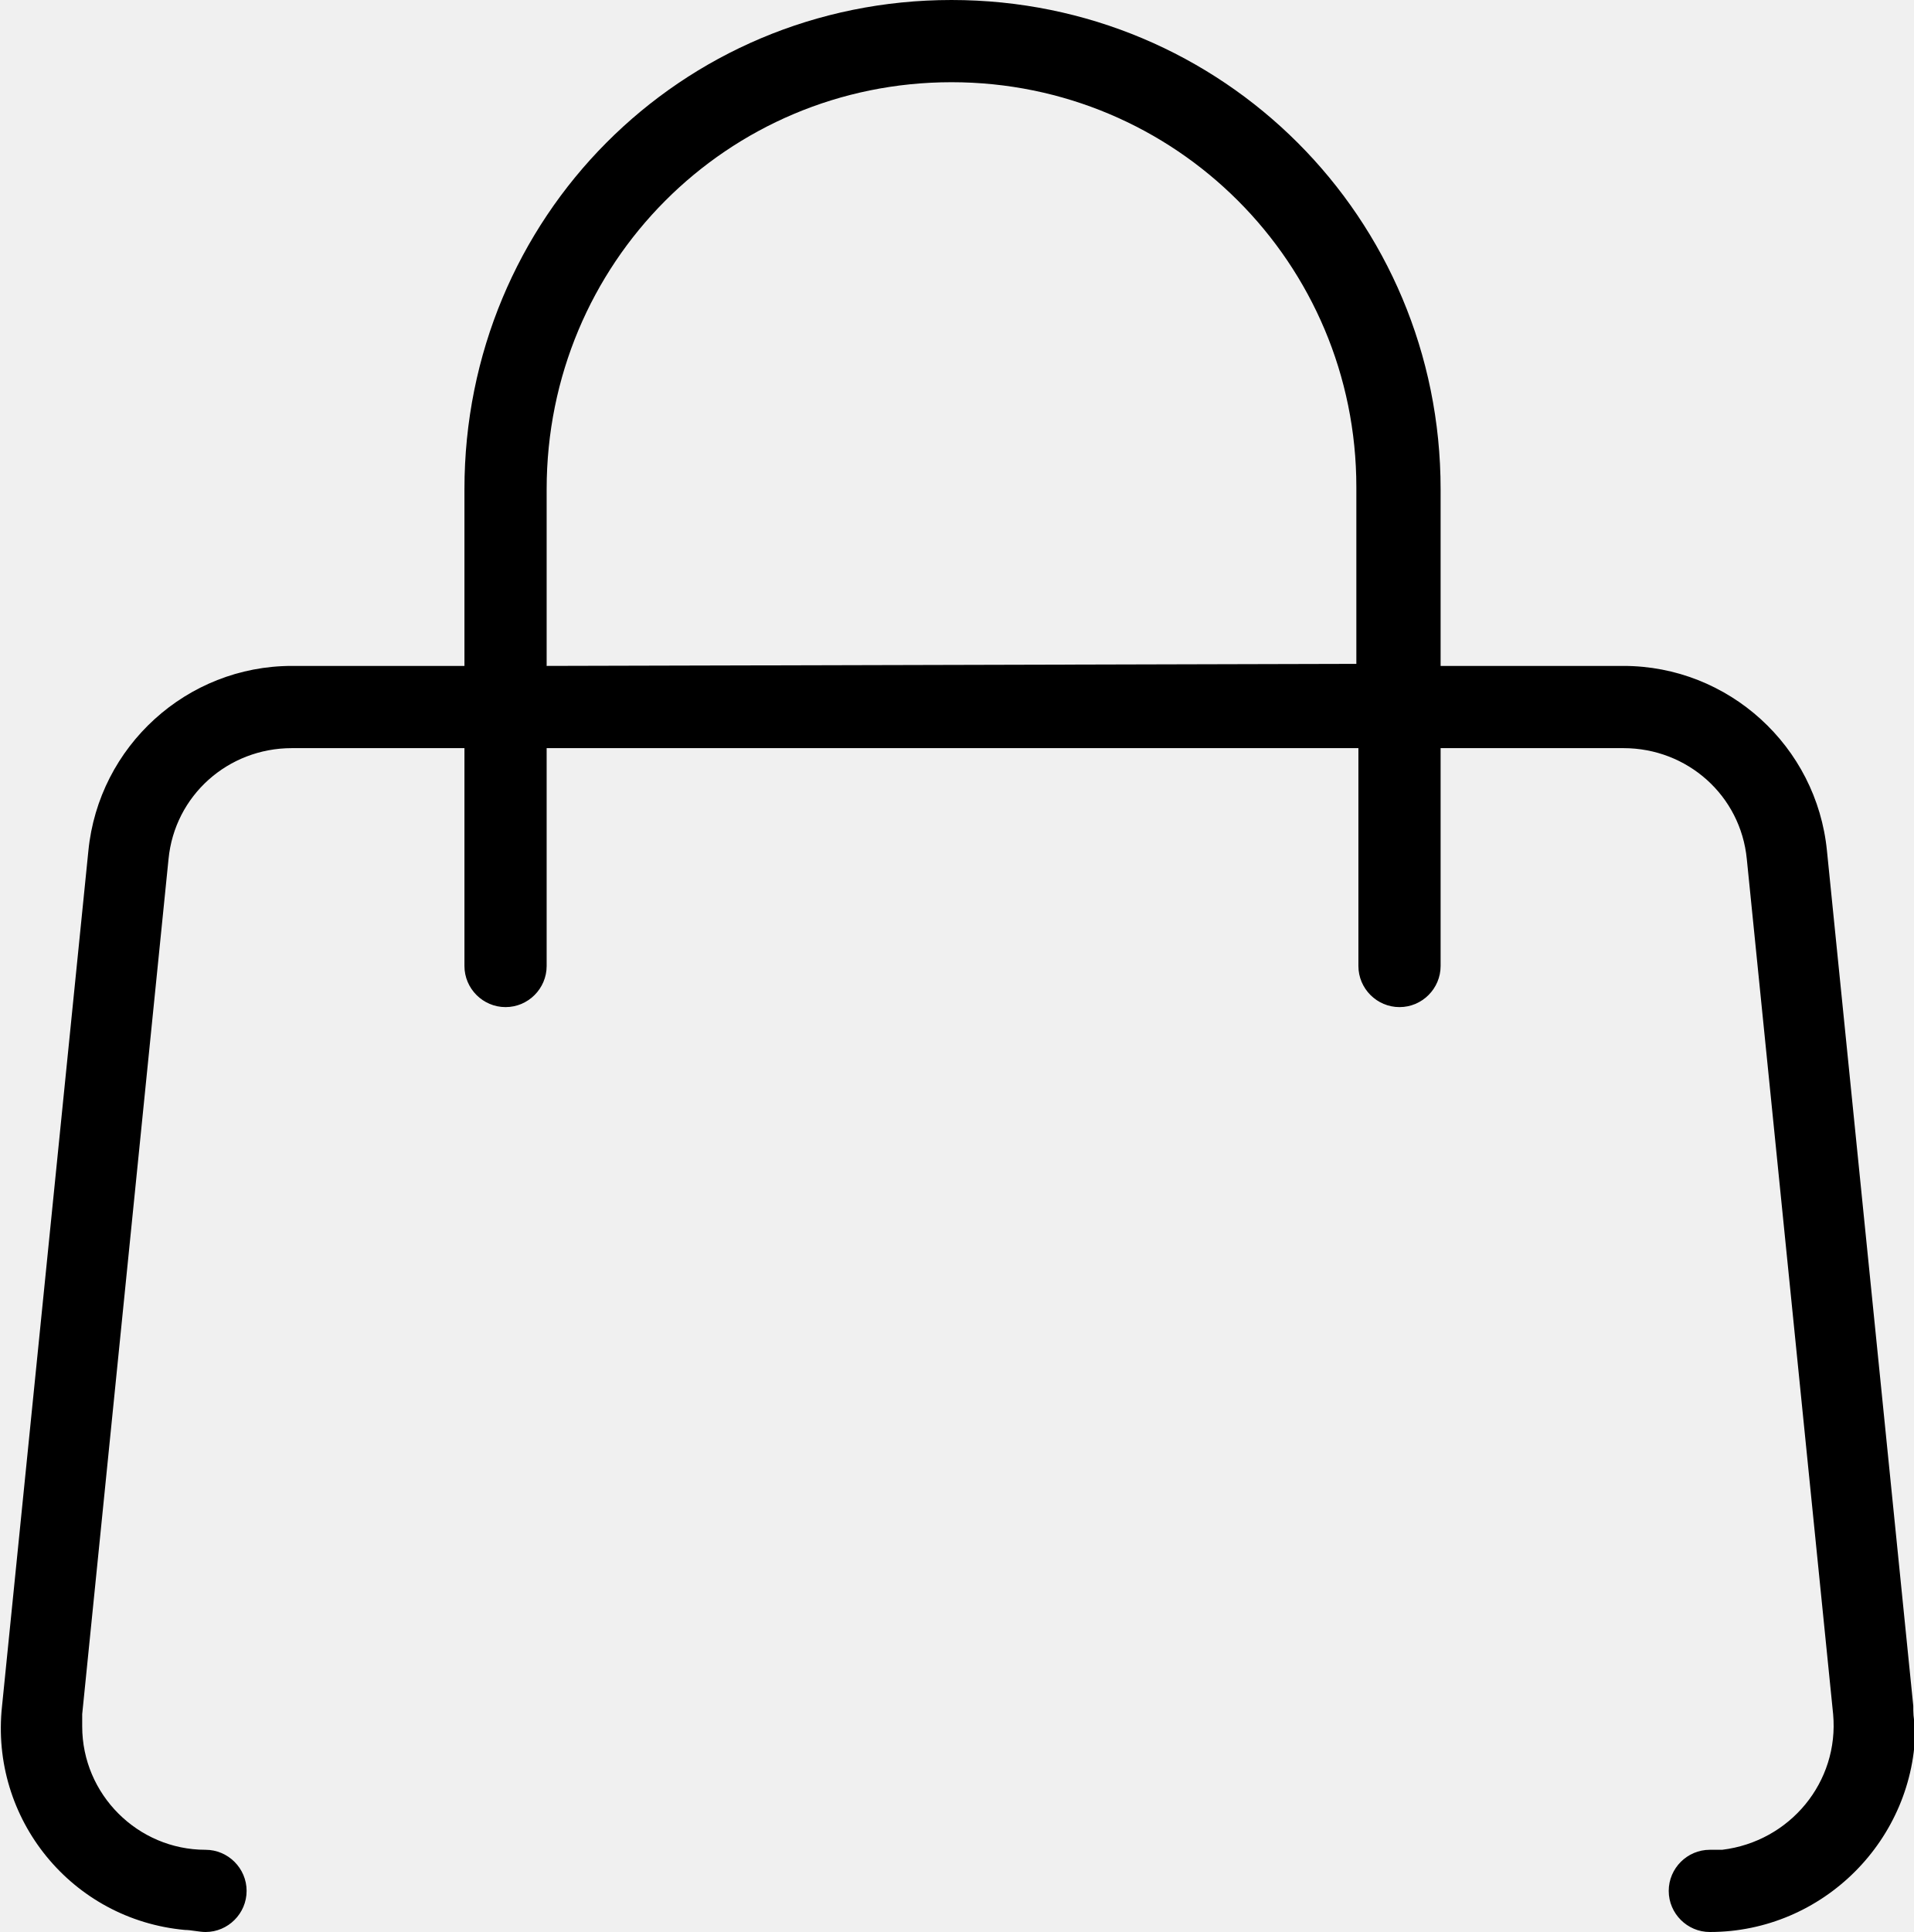
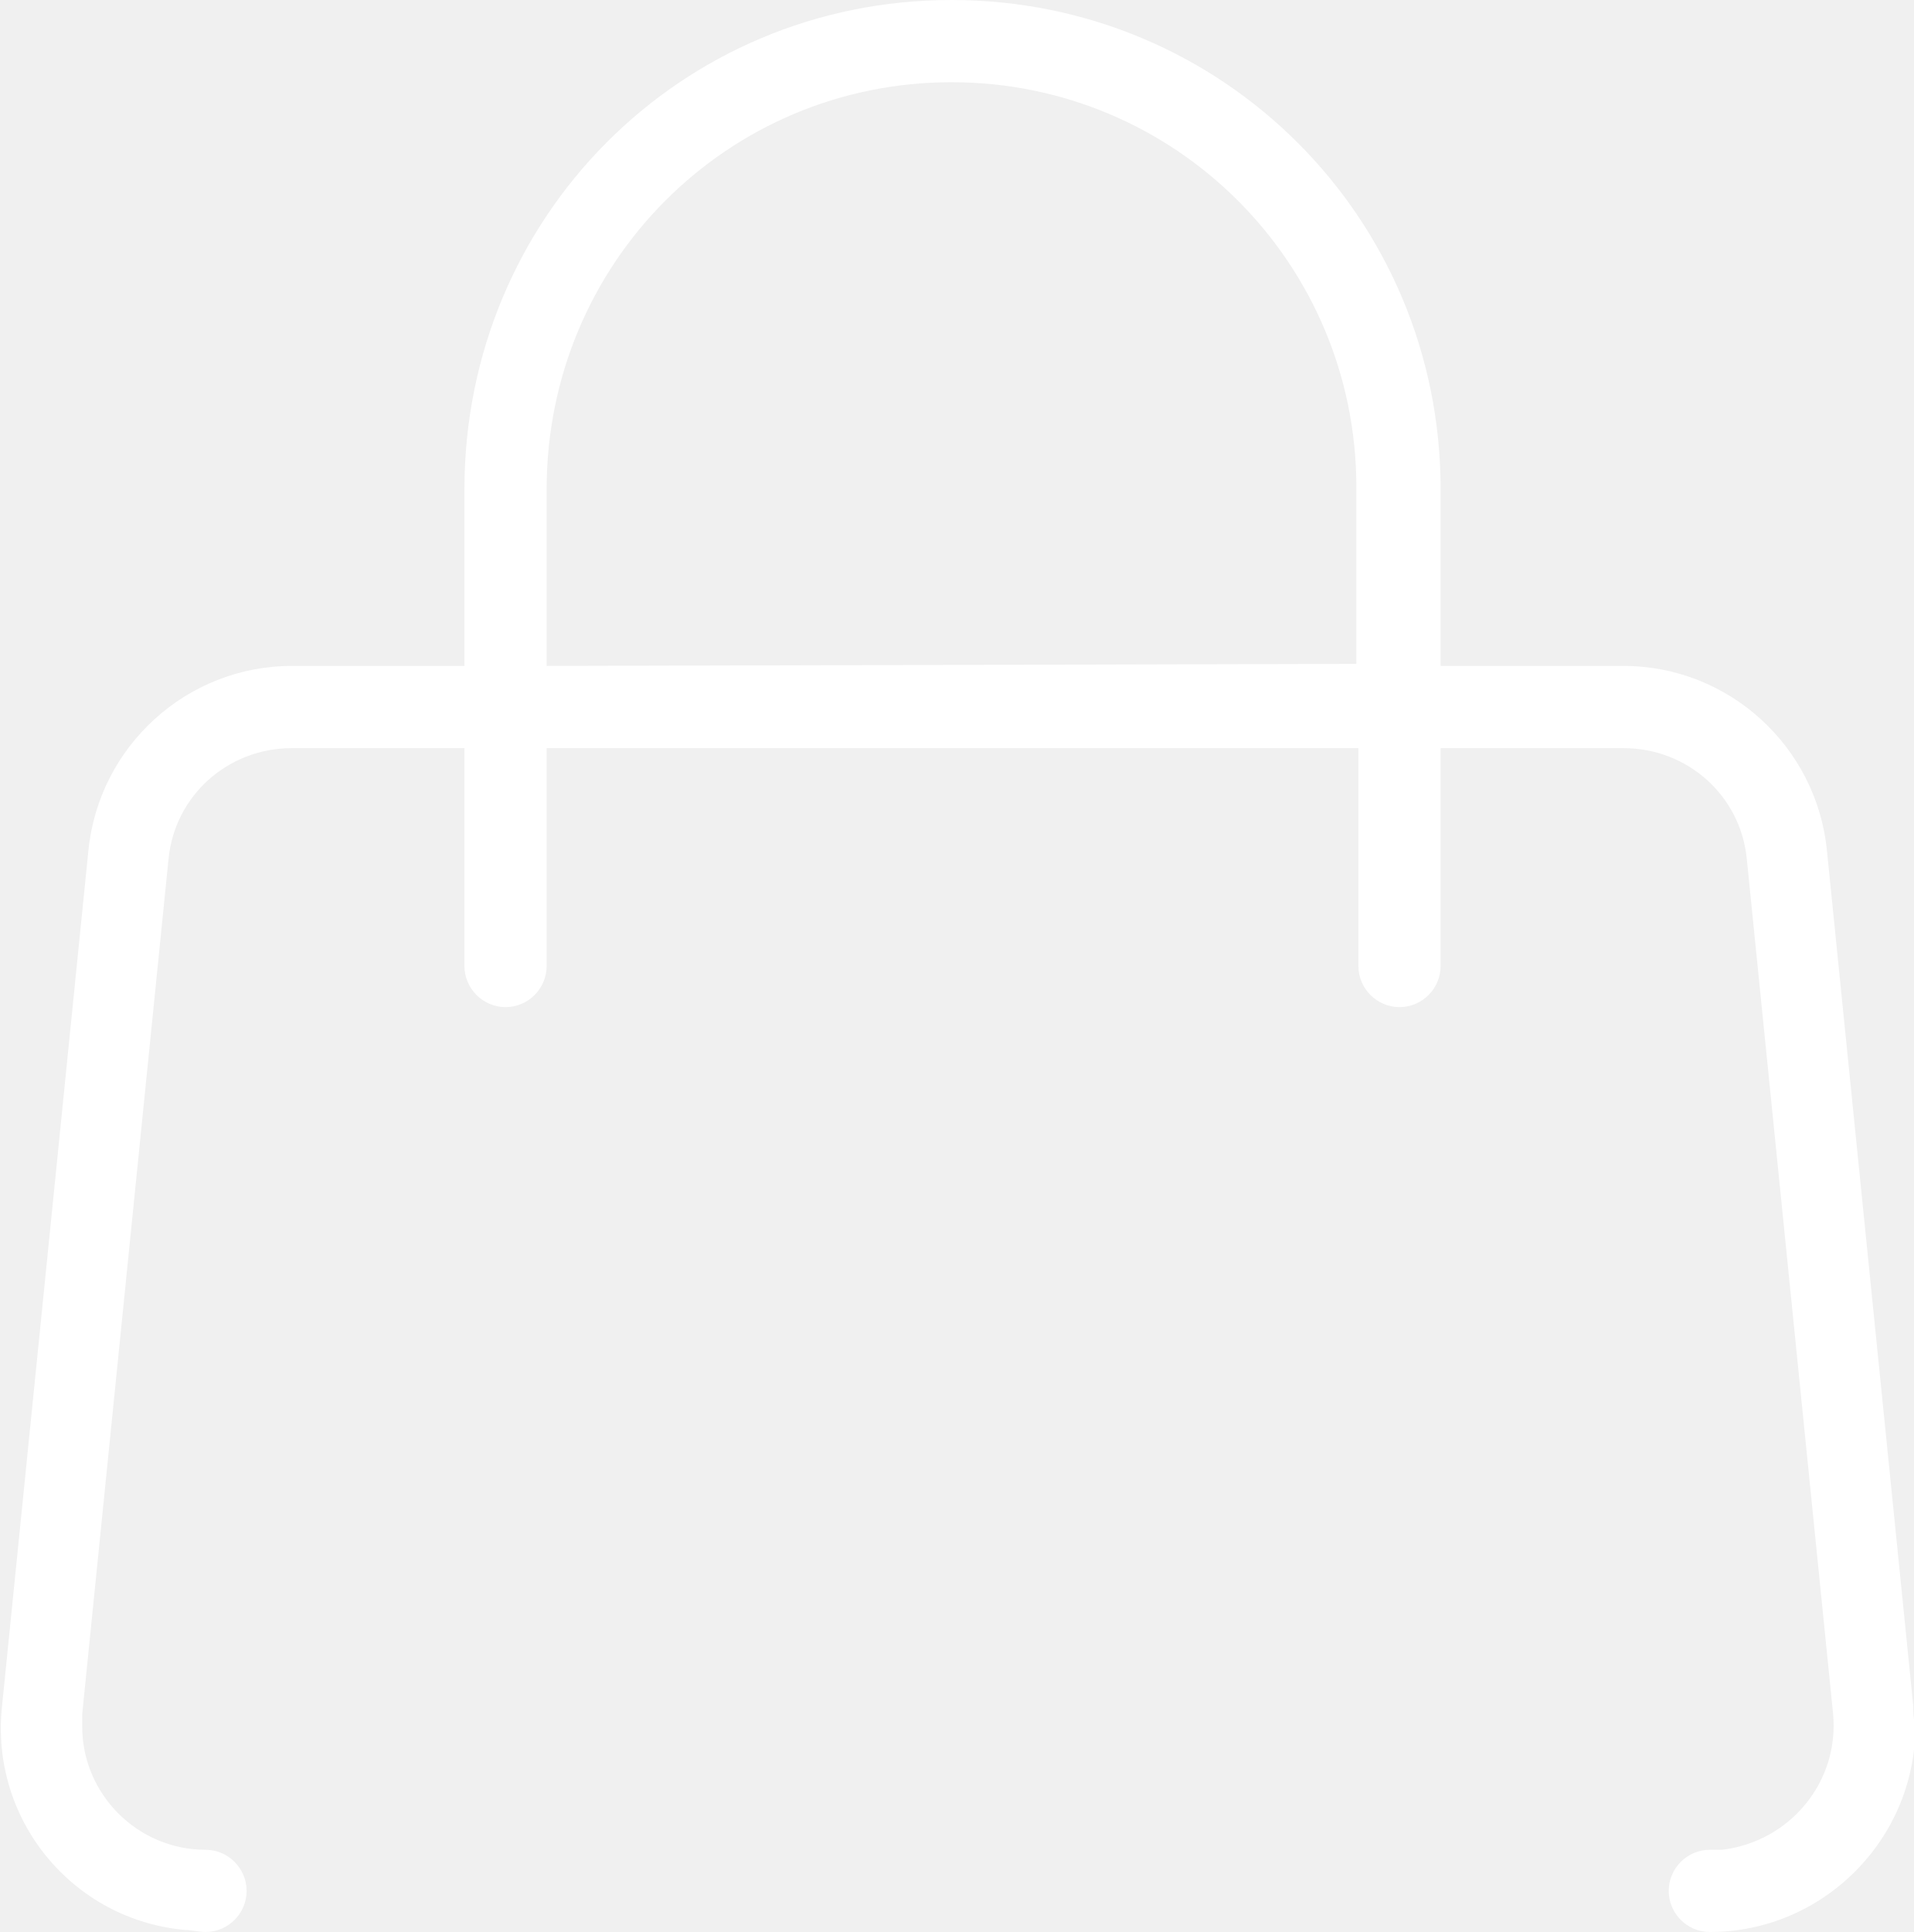
- <svg xmlns="http://www.w3.org/2000/svg" version="1.1" id="Layer_1" x="0px" y="0px" viewBox="0 0 93.1 94" style="enable-background:new 0 0 93.1 94;" xml:space="preserve">
+ <svg xmlns="http://www.w3.org/2000/svg" version="1.1" id="Layer_1" fill="#fff" x="0px" y="0px" viewBox="0 0 93.1 94" style="enable-background:new 0 0 93.1 94;" xml:space="preserve">
  <path id="Layer_2_1_" d="M93.1,83l-4.2-41.6c-0.5-5.1-4.8-9-9.9-9h-8.9v-8.6C70.1,10.6,59.5,0,46.3,0S22.6,10.6,22.6,23.8v8.6h-8.4  c-5.1,0-9.4,3.9-9.9,9L0.1,83C-0.5,88.5,3.5,93.4,9,93.9c0.3,0,0.7,0.1,1,0.1c1.1,0,2-0.9,2-2s-0.9-2-2-2c-3.3,0-6-2.7-6-6  c0-0.2,0-0.4,0-0.6l4.2-41.6c0.3-3.1,2.9-5.4,6-5.4h8.4V47c0,1.1,0.9,2,2,2s2-0.9,2-2V36.4h39.5V47c0,1.1,0.9,2,2,2s2-0.9,2-2V36.4  H79c3.1,0,5.7,2.3,6,5.4l4.2,41.6c0.3,3.3-2.1,6.2-5.4,6.6c-0.2,0-0.4,0-0.6,0c-1.1,0-2,0.9-2,2s0.9,2,2,2c5.5,0,10-4.5,10-10  C93.1,83.6,93.1,83.3,93.1,83L93.1,83z M26.6,32.4v-8.6c0-11,8.8-19.8,19.7-19.8S66,12.8,66,23.7v8.6L26.6,32.4L26.6,32.4z" />
</svg>
